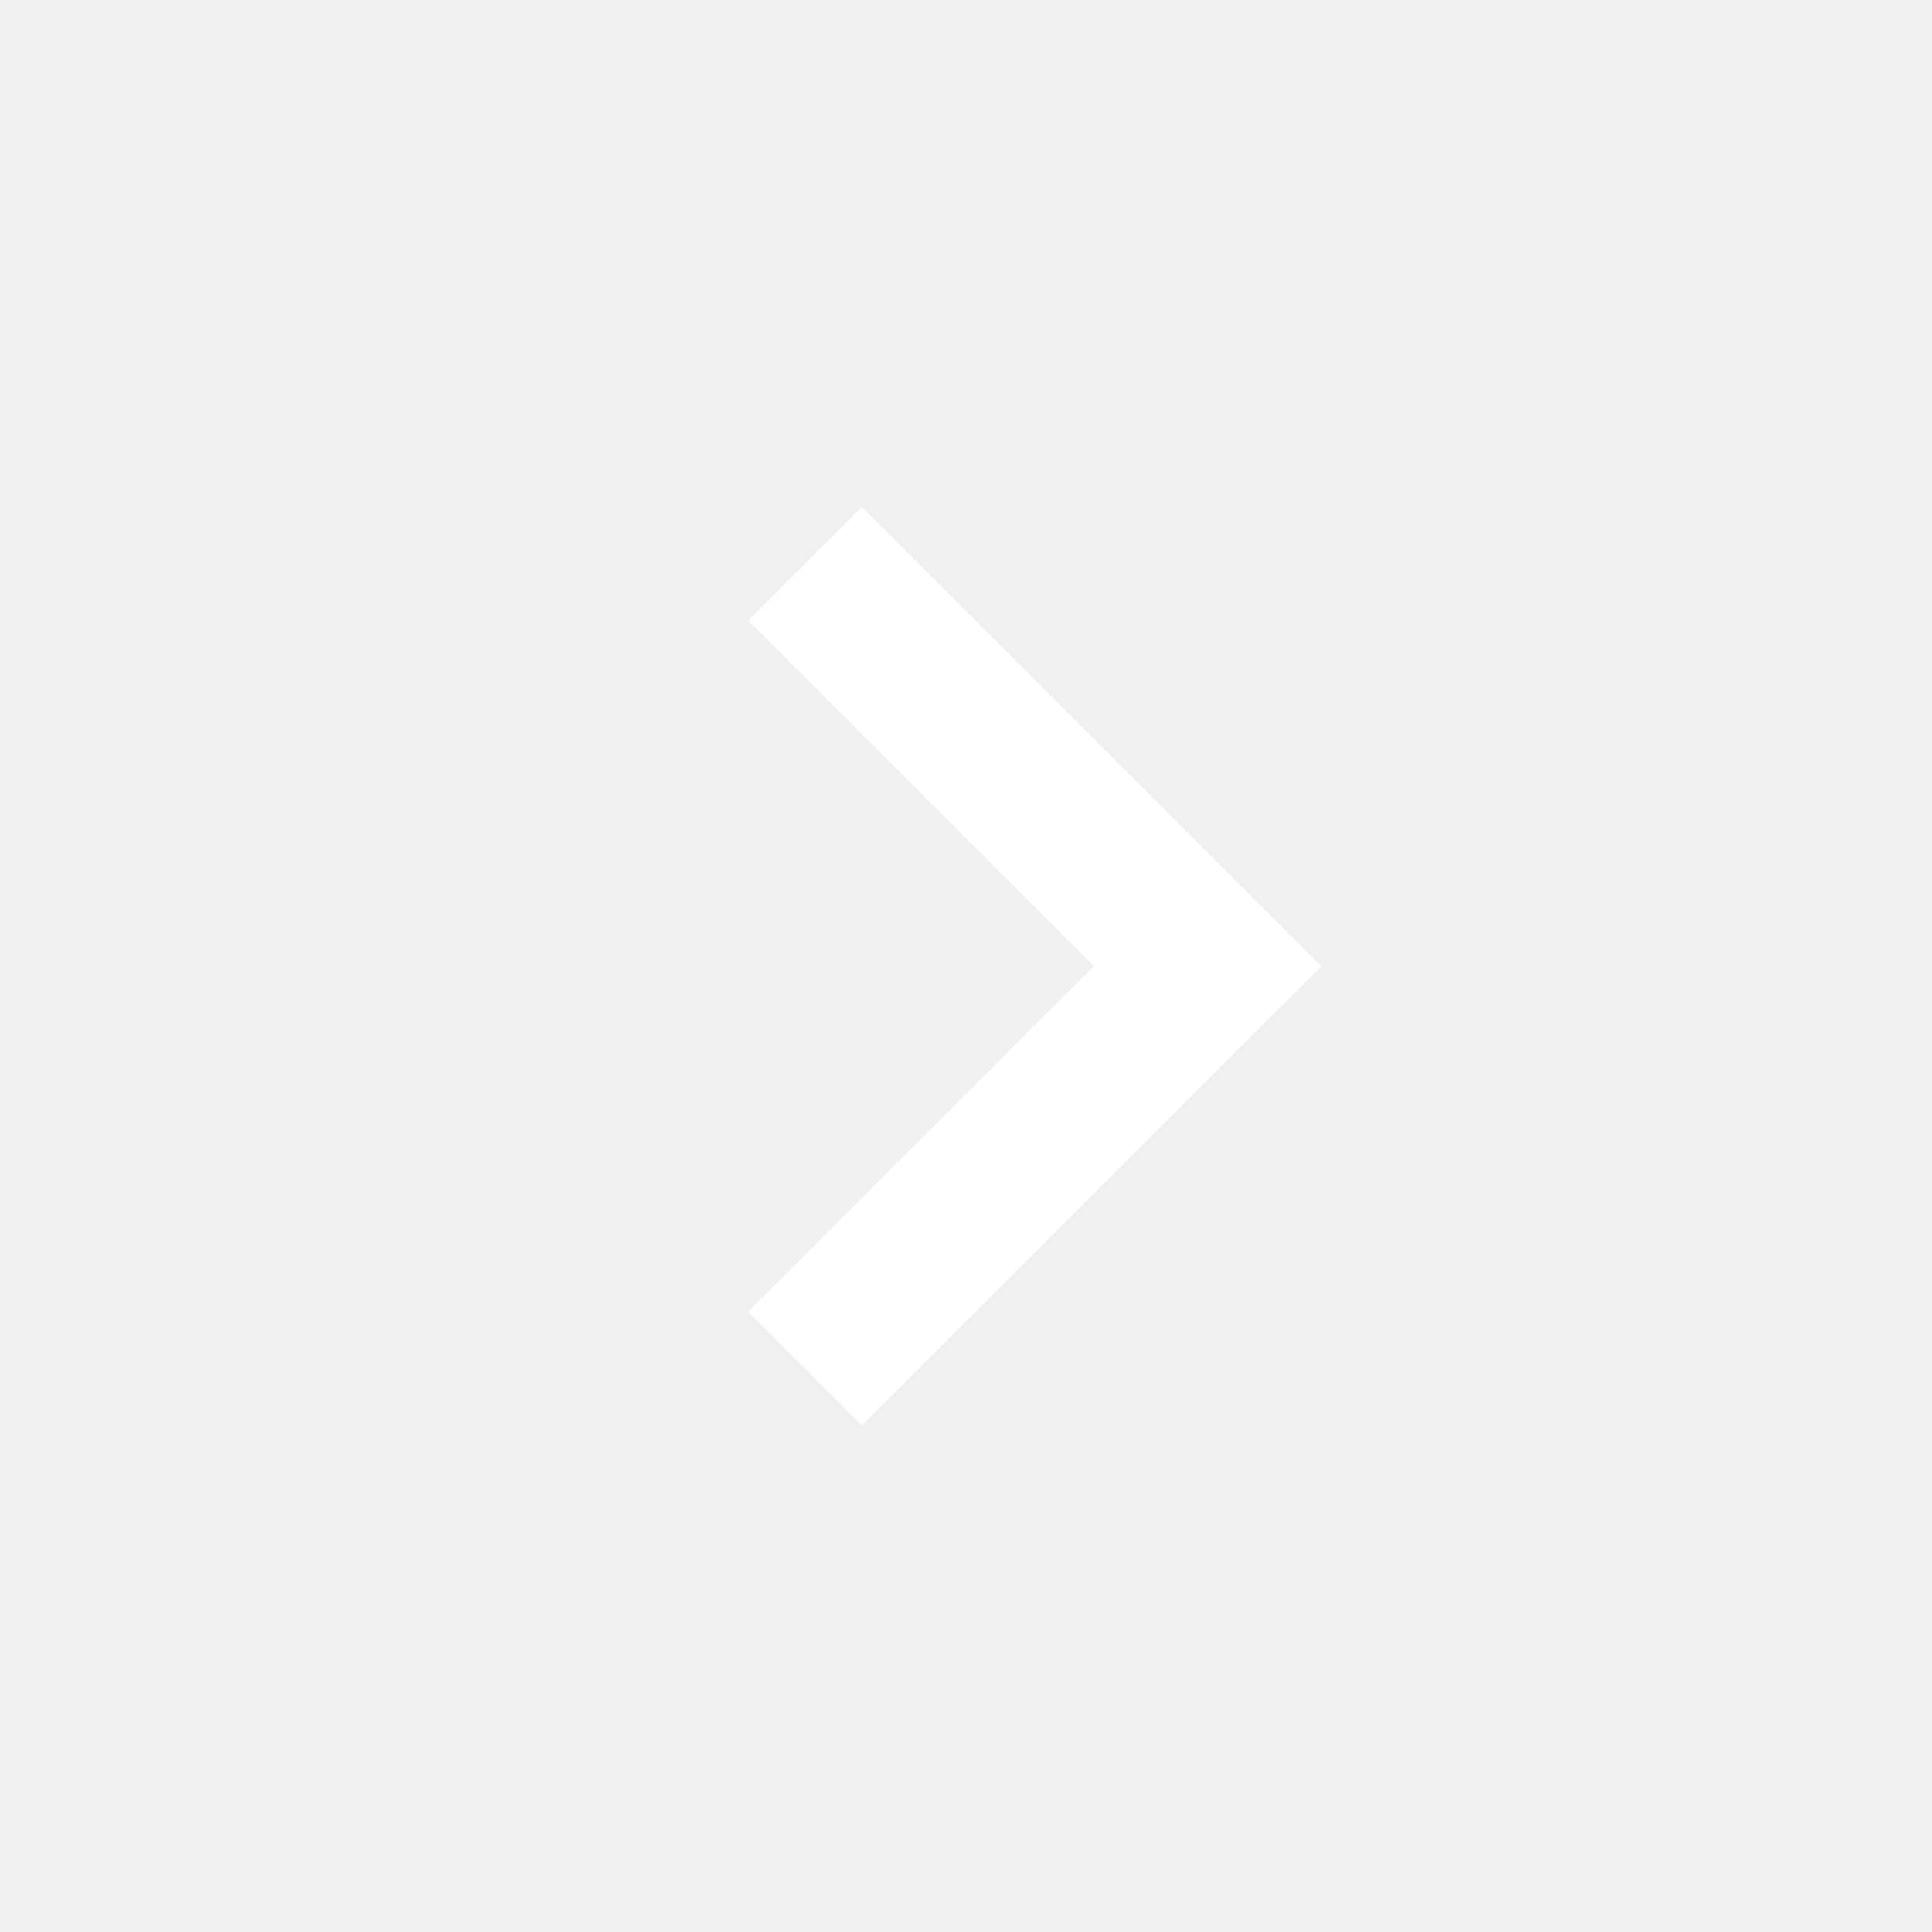
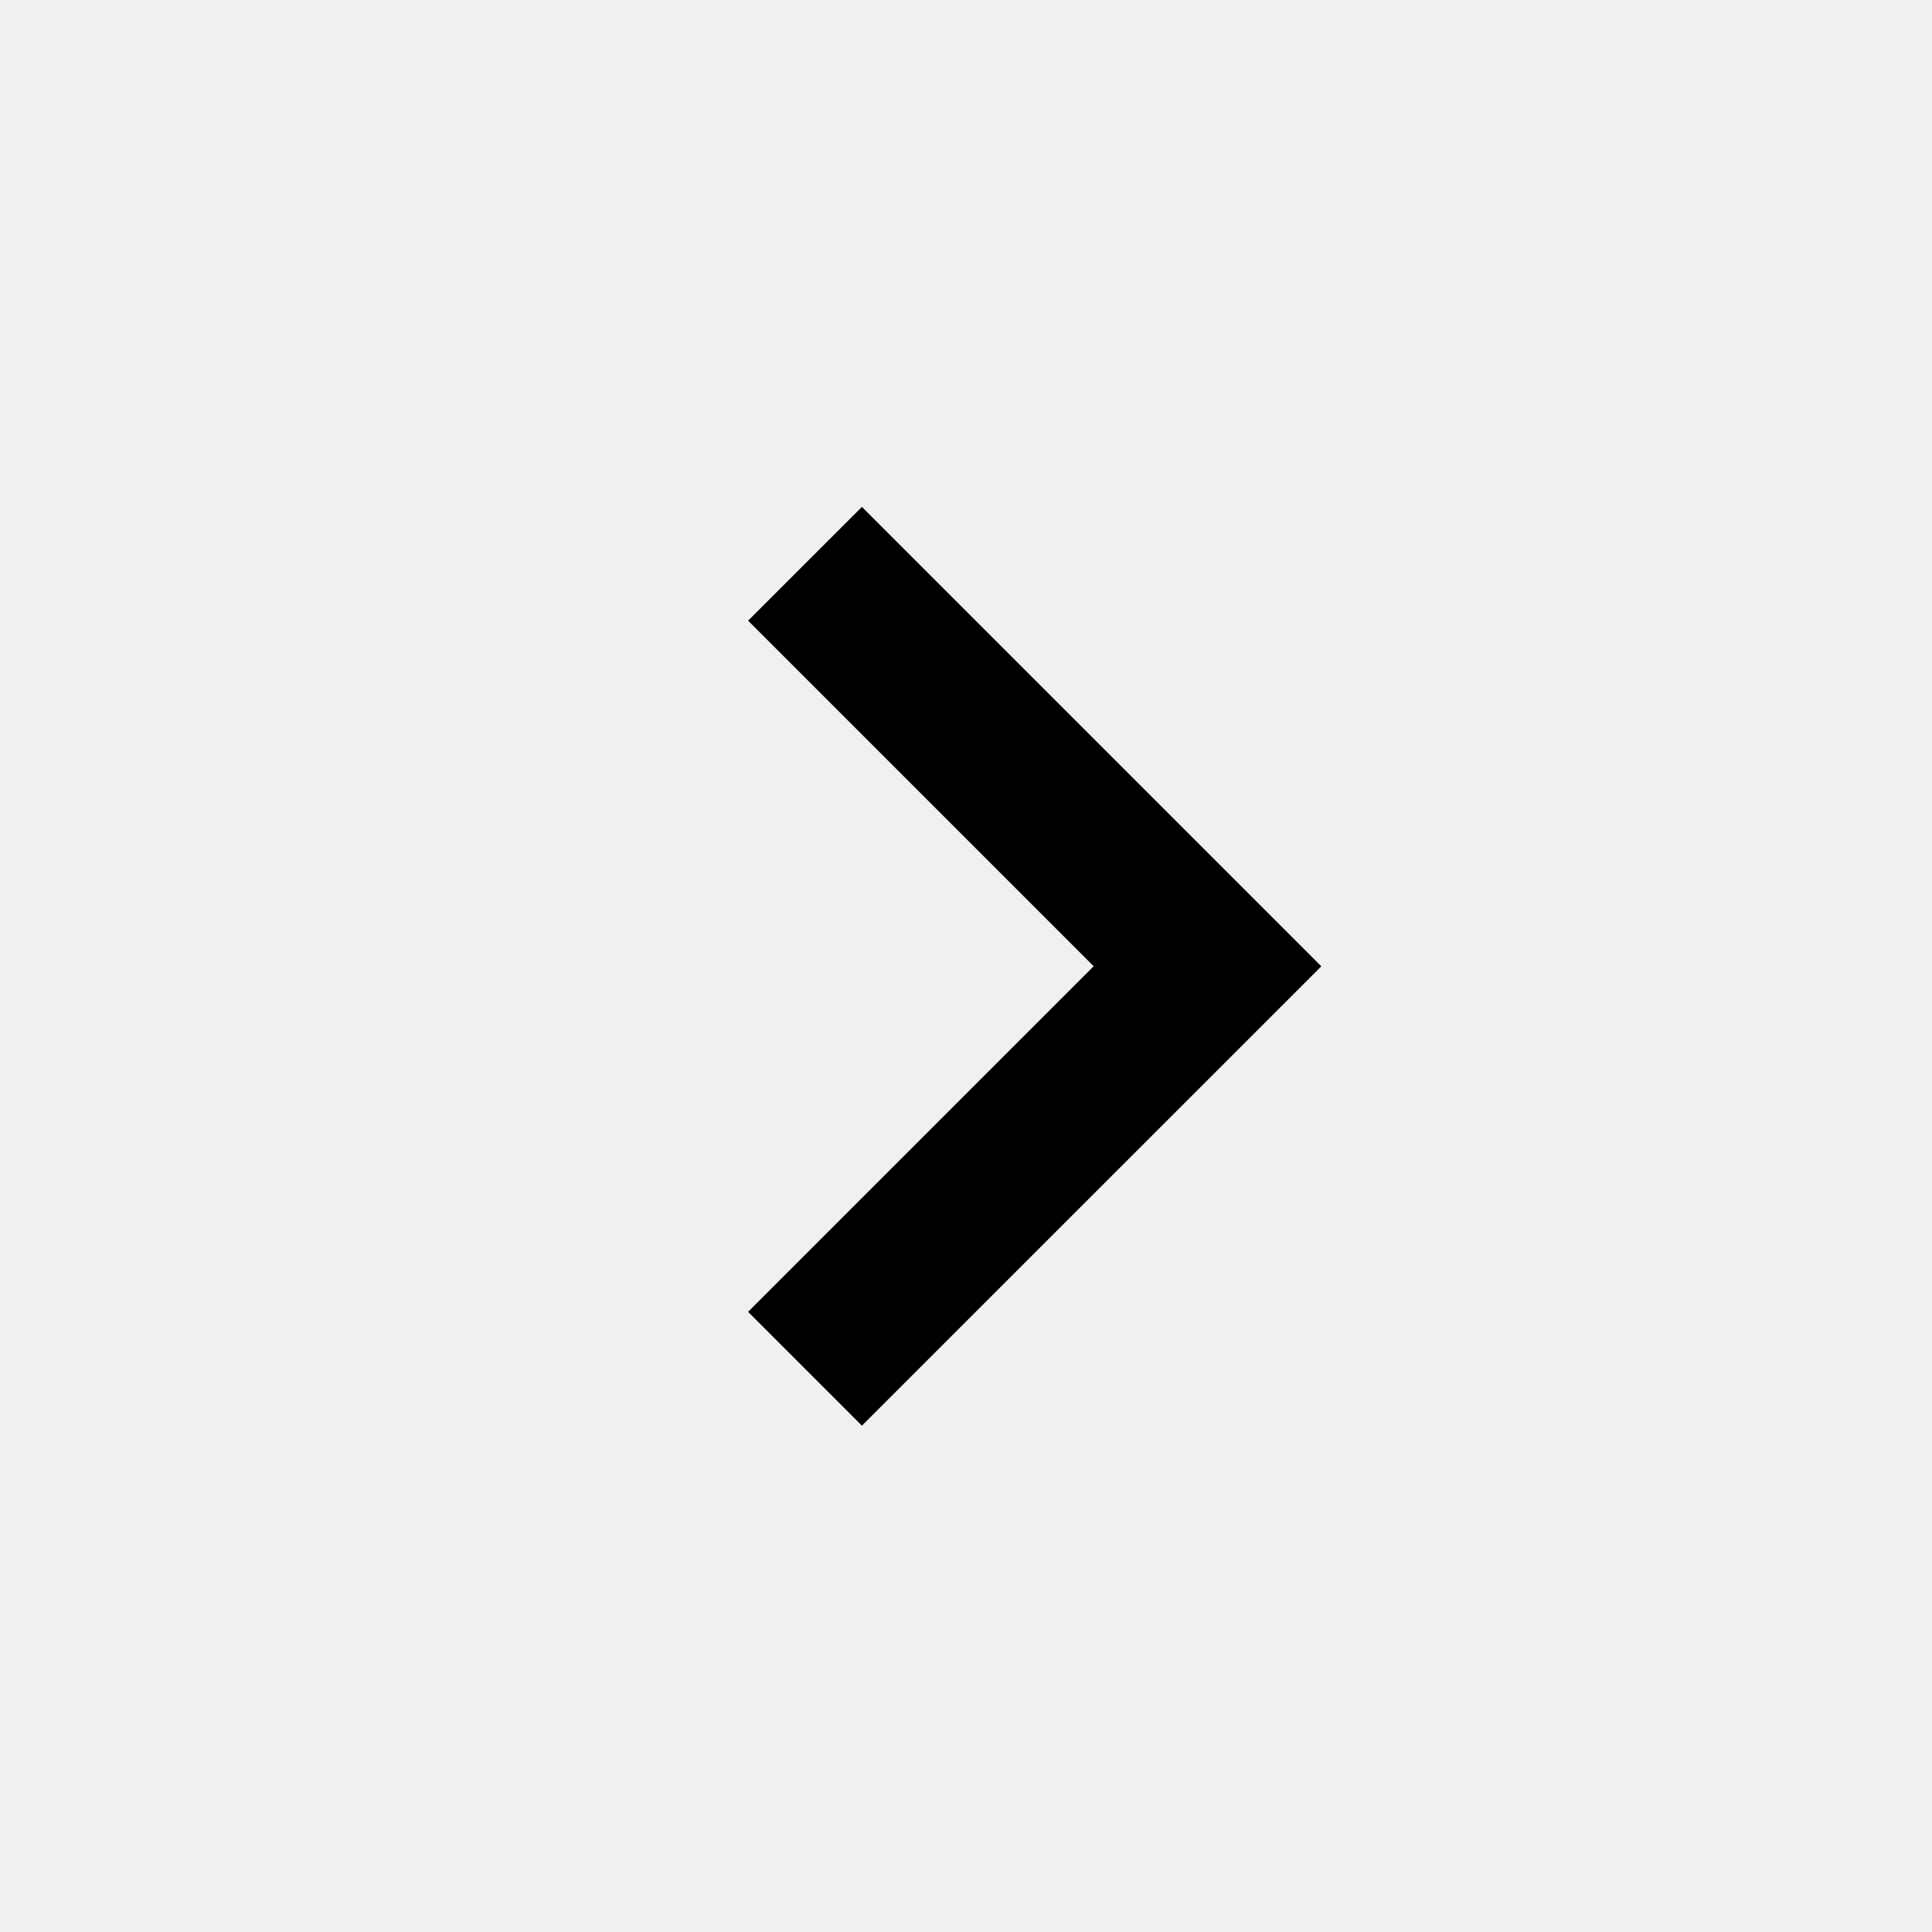
- <svg xmlns="http://www.w3.org/2000/svg" width="46" height="46" fill="white" viewBox="0 0 24 24">
+ <svg xmlns="http://www.w3.org/2000/svg" width="46" height="46" fill="currentColor" viewBox="0 0 24 24">
  <path d="m10.707 17.71 5.707-5.706-5.707-5.707L9.293 7.71l4.293 4.293-4.293 4.293 1.414 1.414Z" />
</svg>
